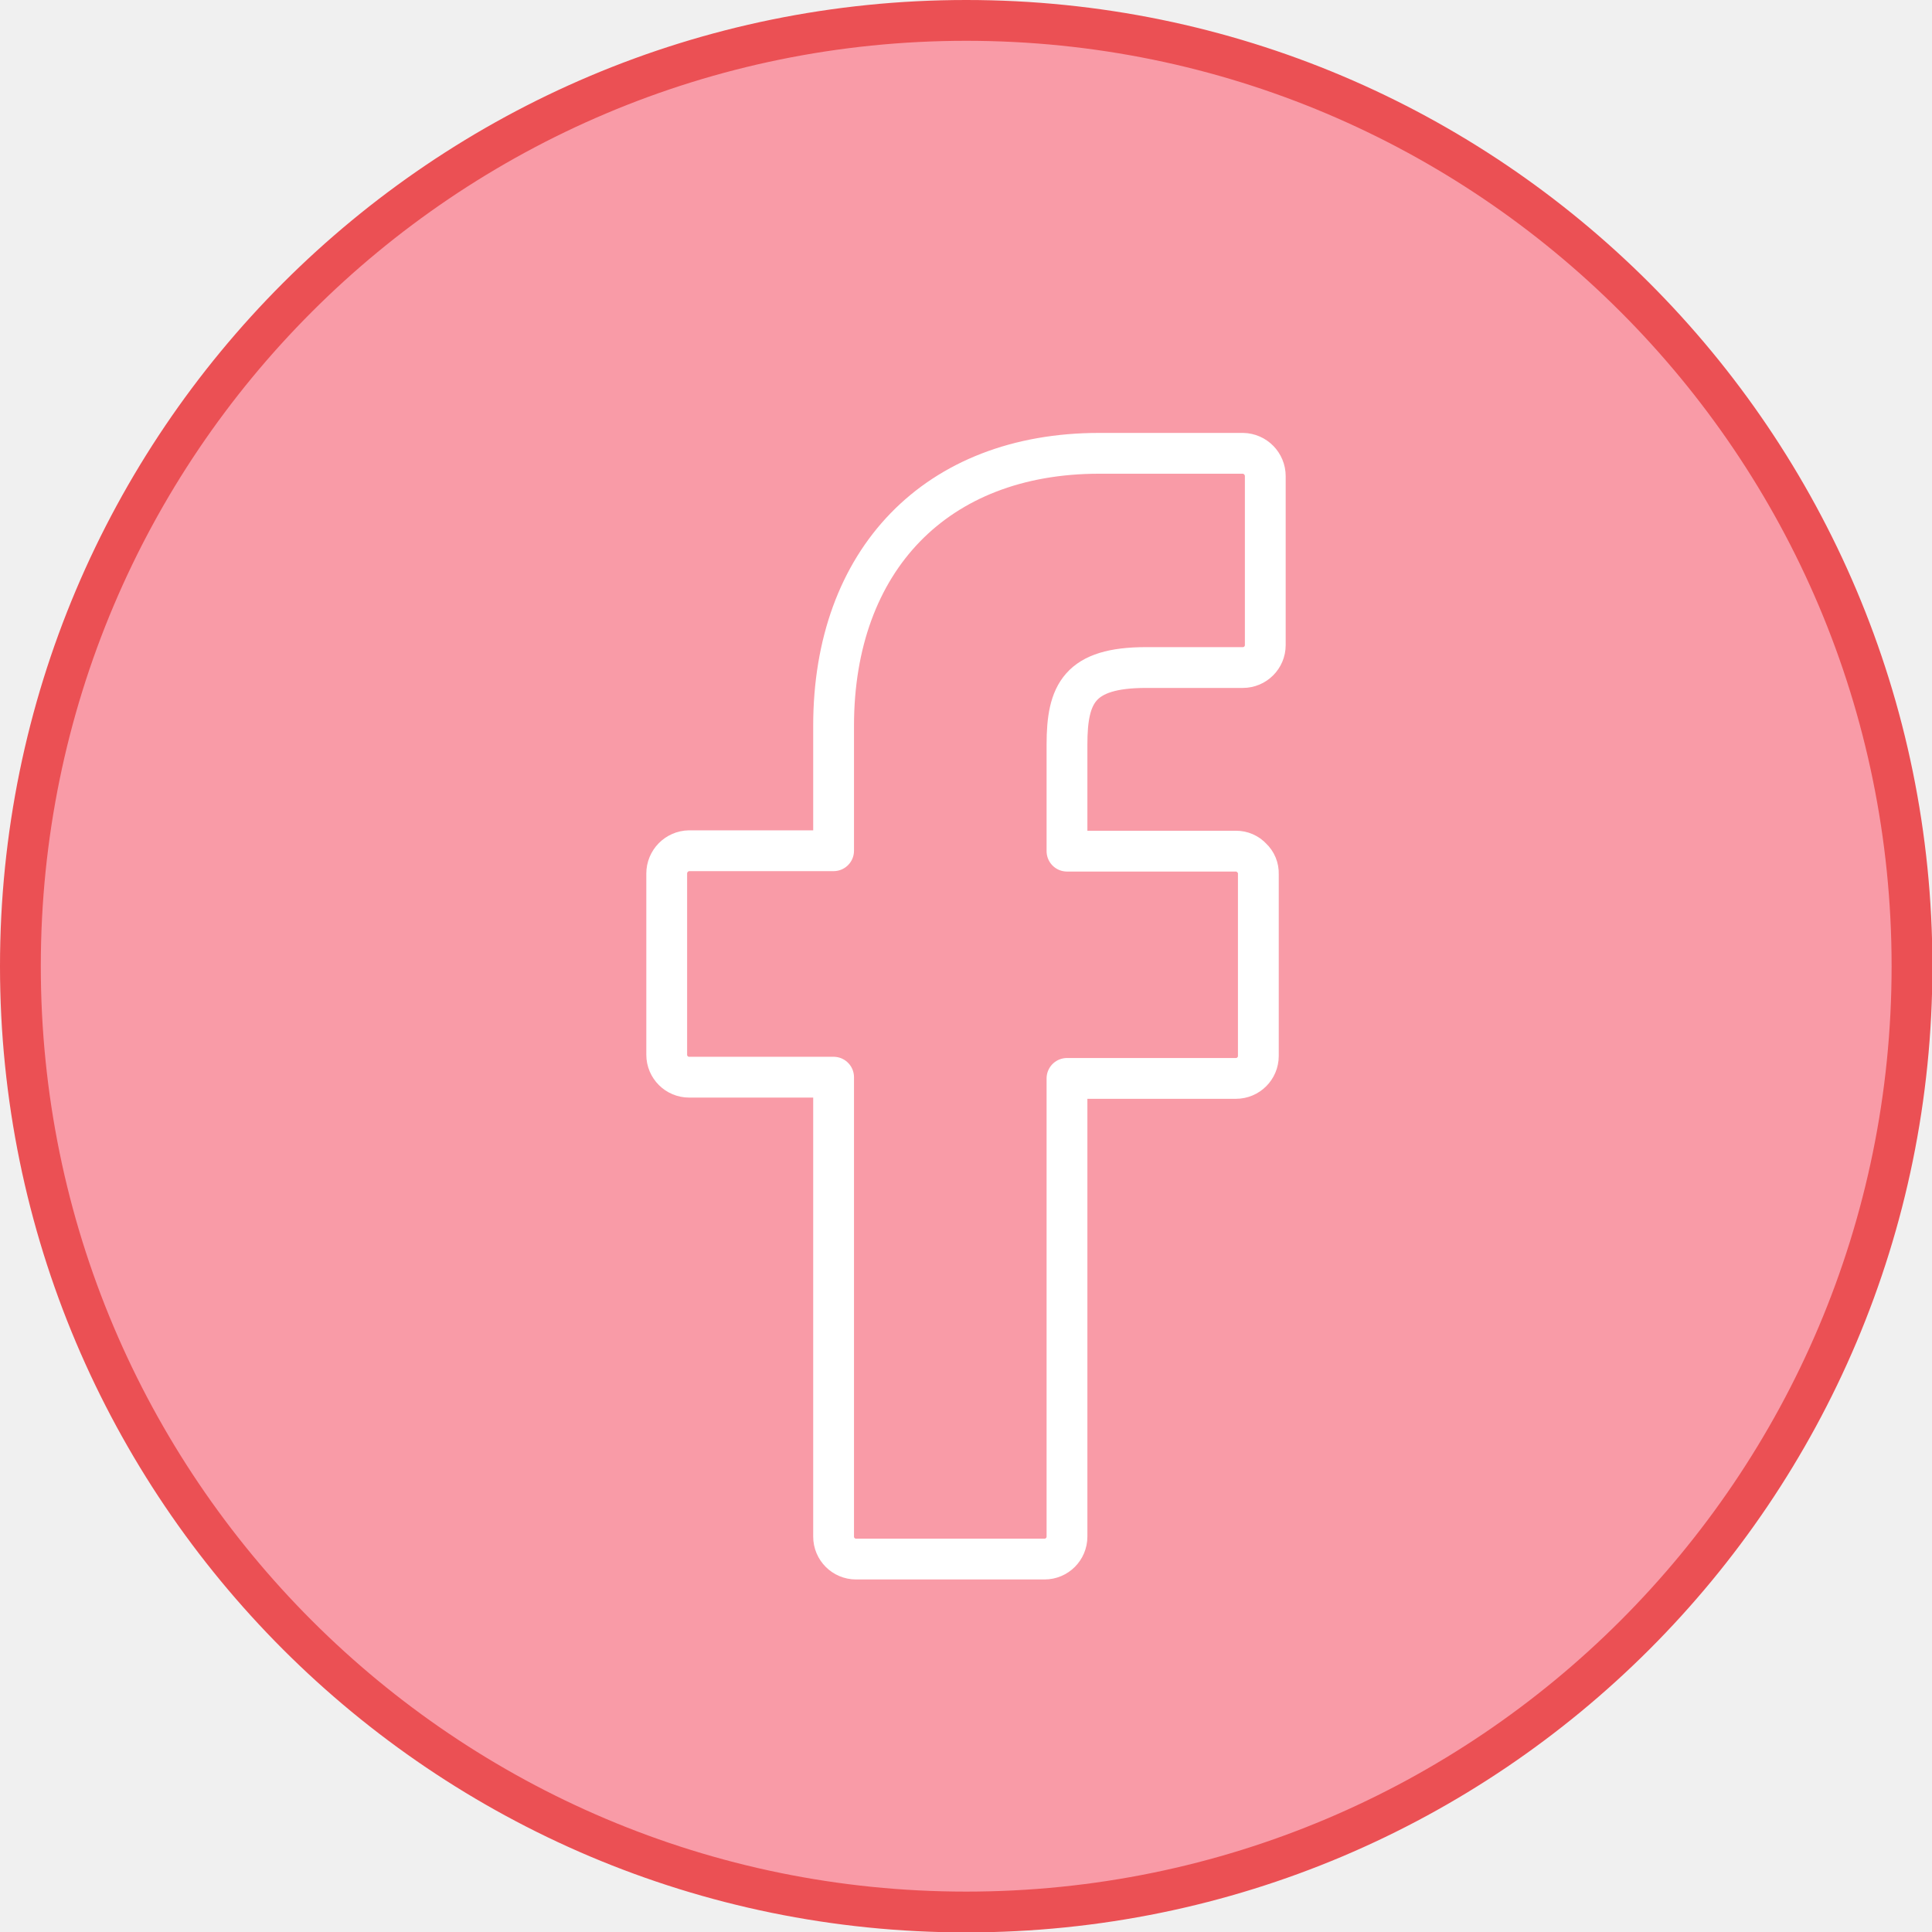
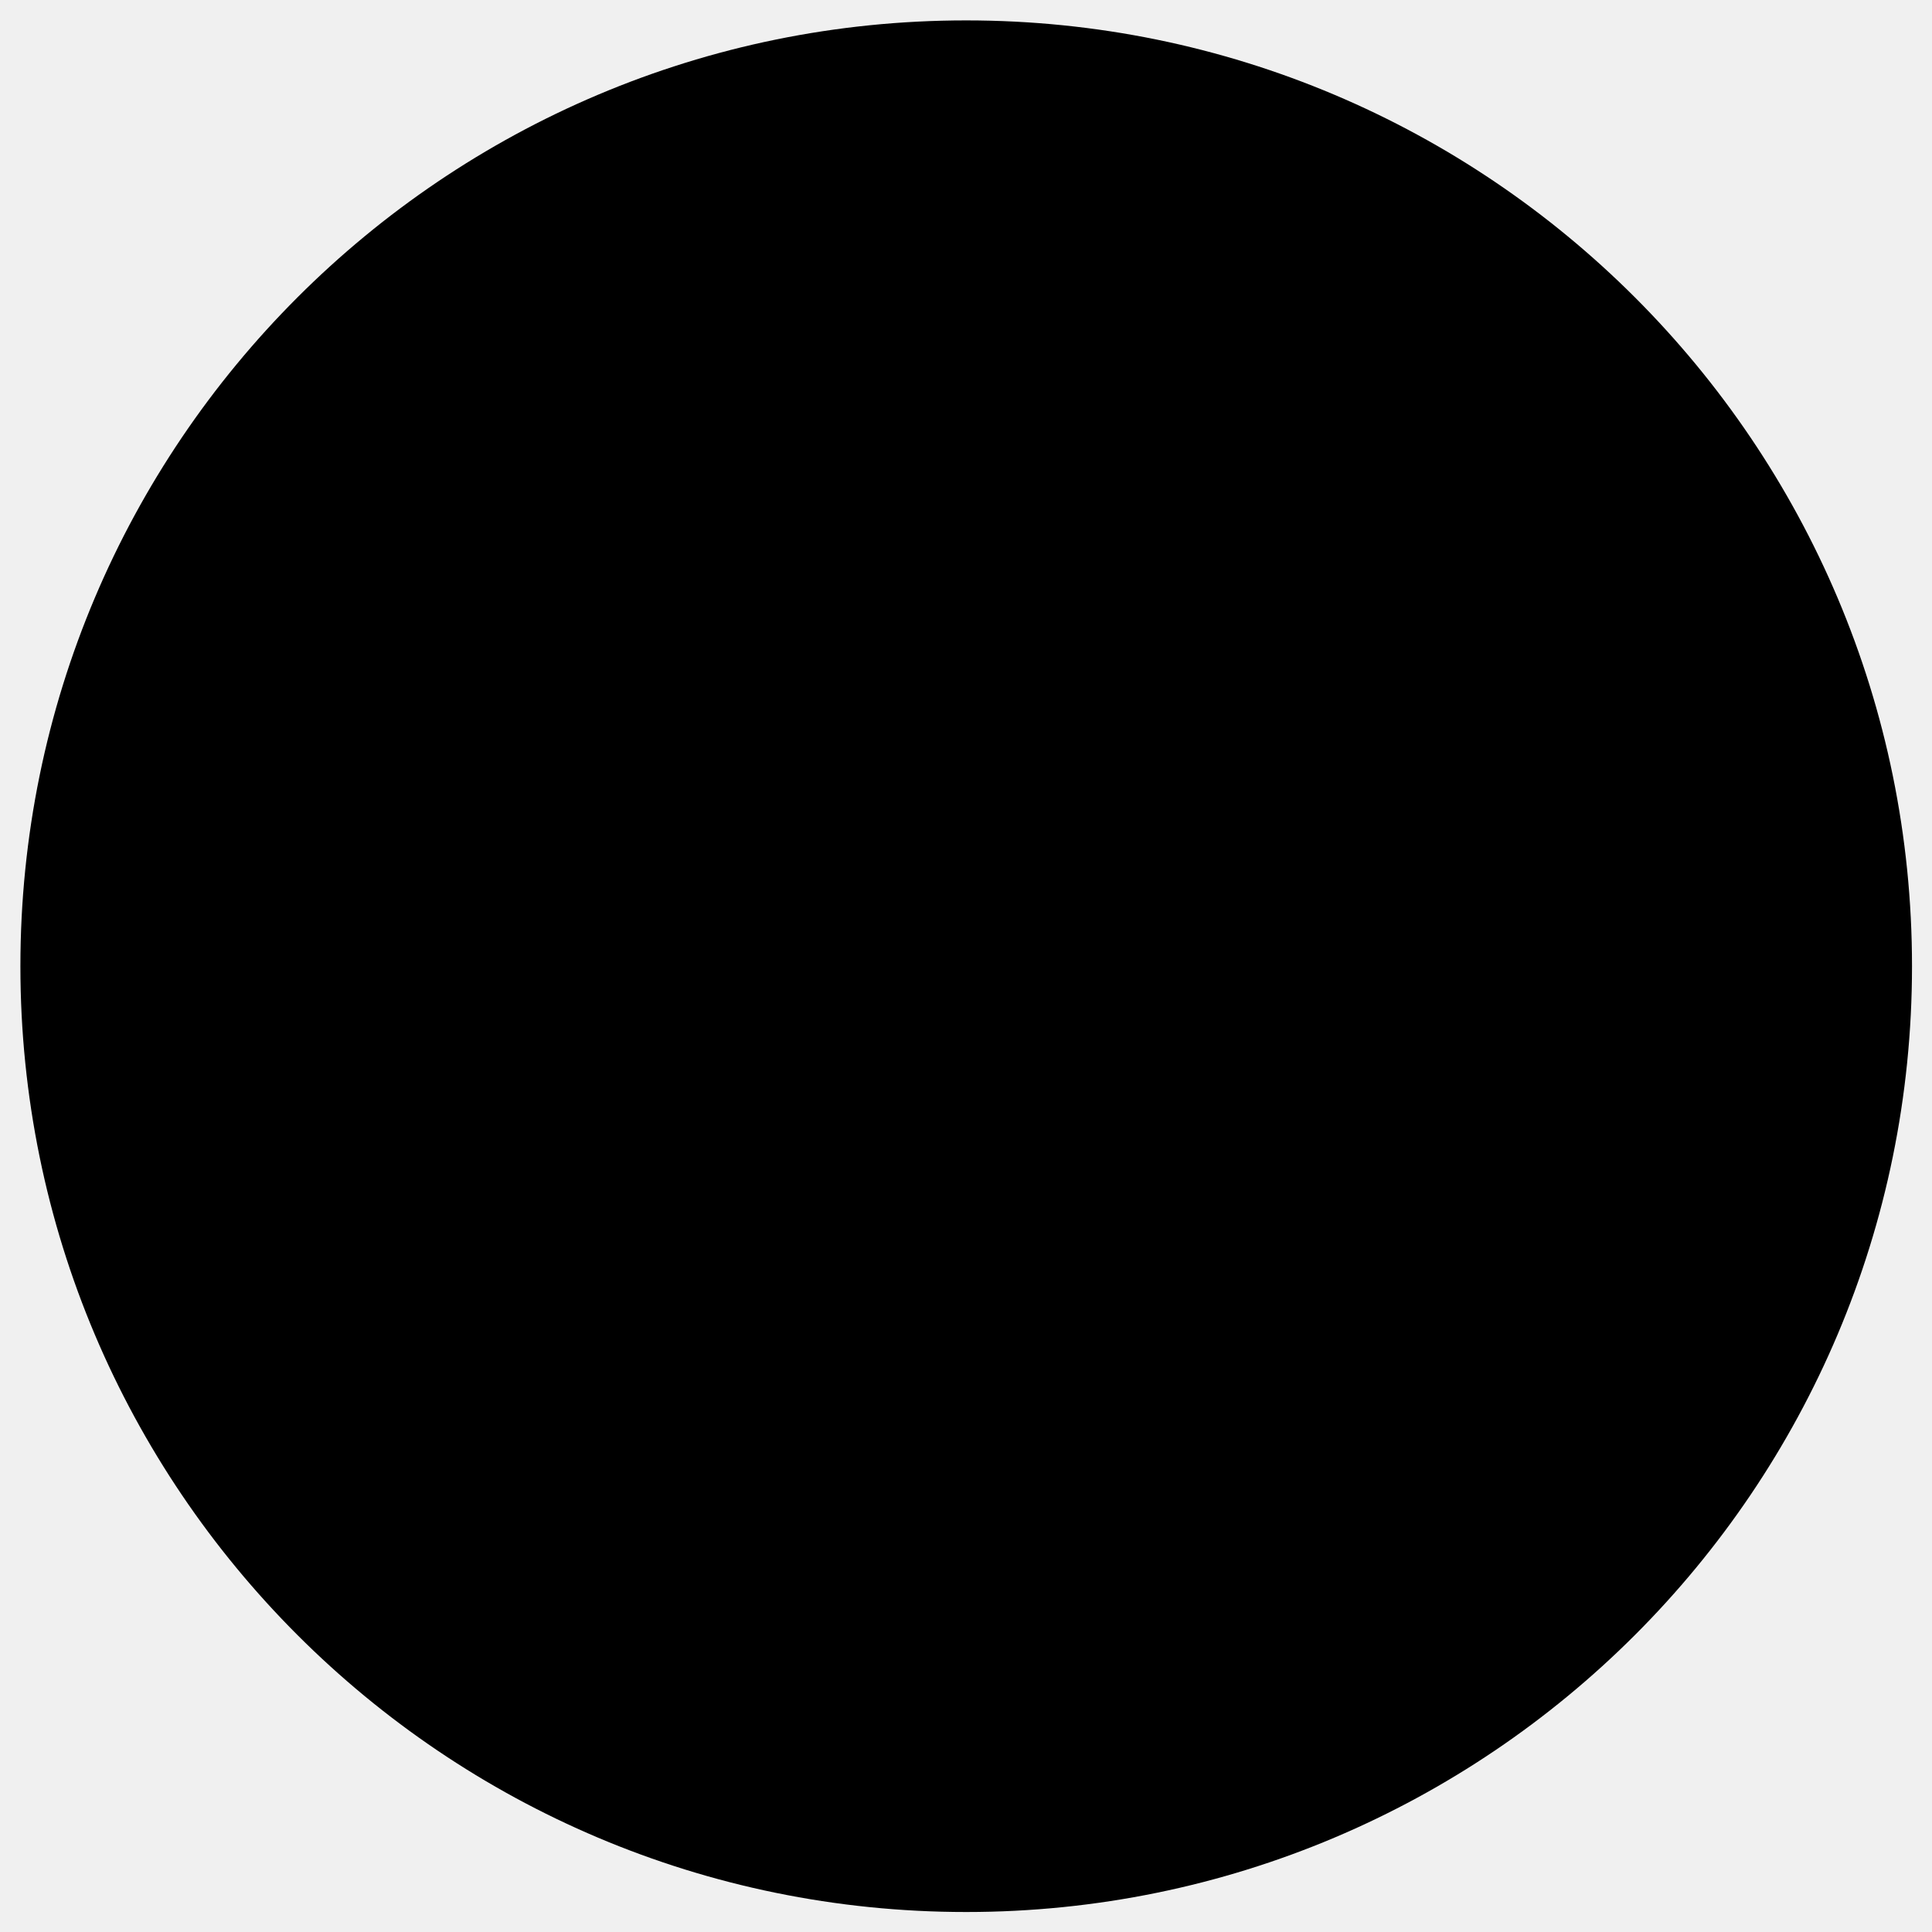
<svg xmlns="http://www.w3.org/2000/svg" id="Layer_245_copy" data-name="Layer 245 copy" viewBox="0 0 47.35 47.35">
  <defs>
-     <style>.cls-1{fill:#f99ba7;stroke:#eb5054;}.cls-1,.cls-2{stroke-linecap:round;stroke-linejoin:round;}.cls-2{fill:none;stroke:#fff;}</style>
+     <style>.facebook-enabled-icon .cls-1{fill:#f99ba7;stroke:#eb5054;}.facebook-enabled-icon .cls-1,.facebook-enabled-icon .cls-2{stroke-linecap:round;stroke-linejoin:round;}.facebook-enabled-icon .cls-2{fill:none;stroke:#fff;}</style>
  </defs>
  <circle class="cls-1" cx="23.68" cy="23.68" r="23.18" />
  <path class="cls-2" d="M890.23,509.26h-3.52c-4,0-6.51,2.62-6.51,6.68V519h-3.54a.56.56,0,0,0-.55.56V524a.55.55,0,0,0,.55.55h3.54v11.26a.55.55,0,0,0,.55.55h4.62a.55.55,0,0,0,.55-.55V524.58h4.14a.55.55,0,0,0,.55-.55v-4.46a.51.51,0,0,0-.16-.39.52.52,0,0,0-.39-.17h-4.14V516.4c0-1.25.3-1.89,1.94-1.89h2.37a.55.55,0,0,0,.55-.55v-4.14a.56.56,0,0,0-.55-.56Zm0,0" transform="translate(-859.77 -498.15)" />
</svg>
